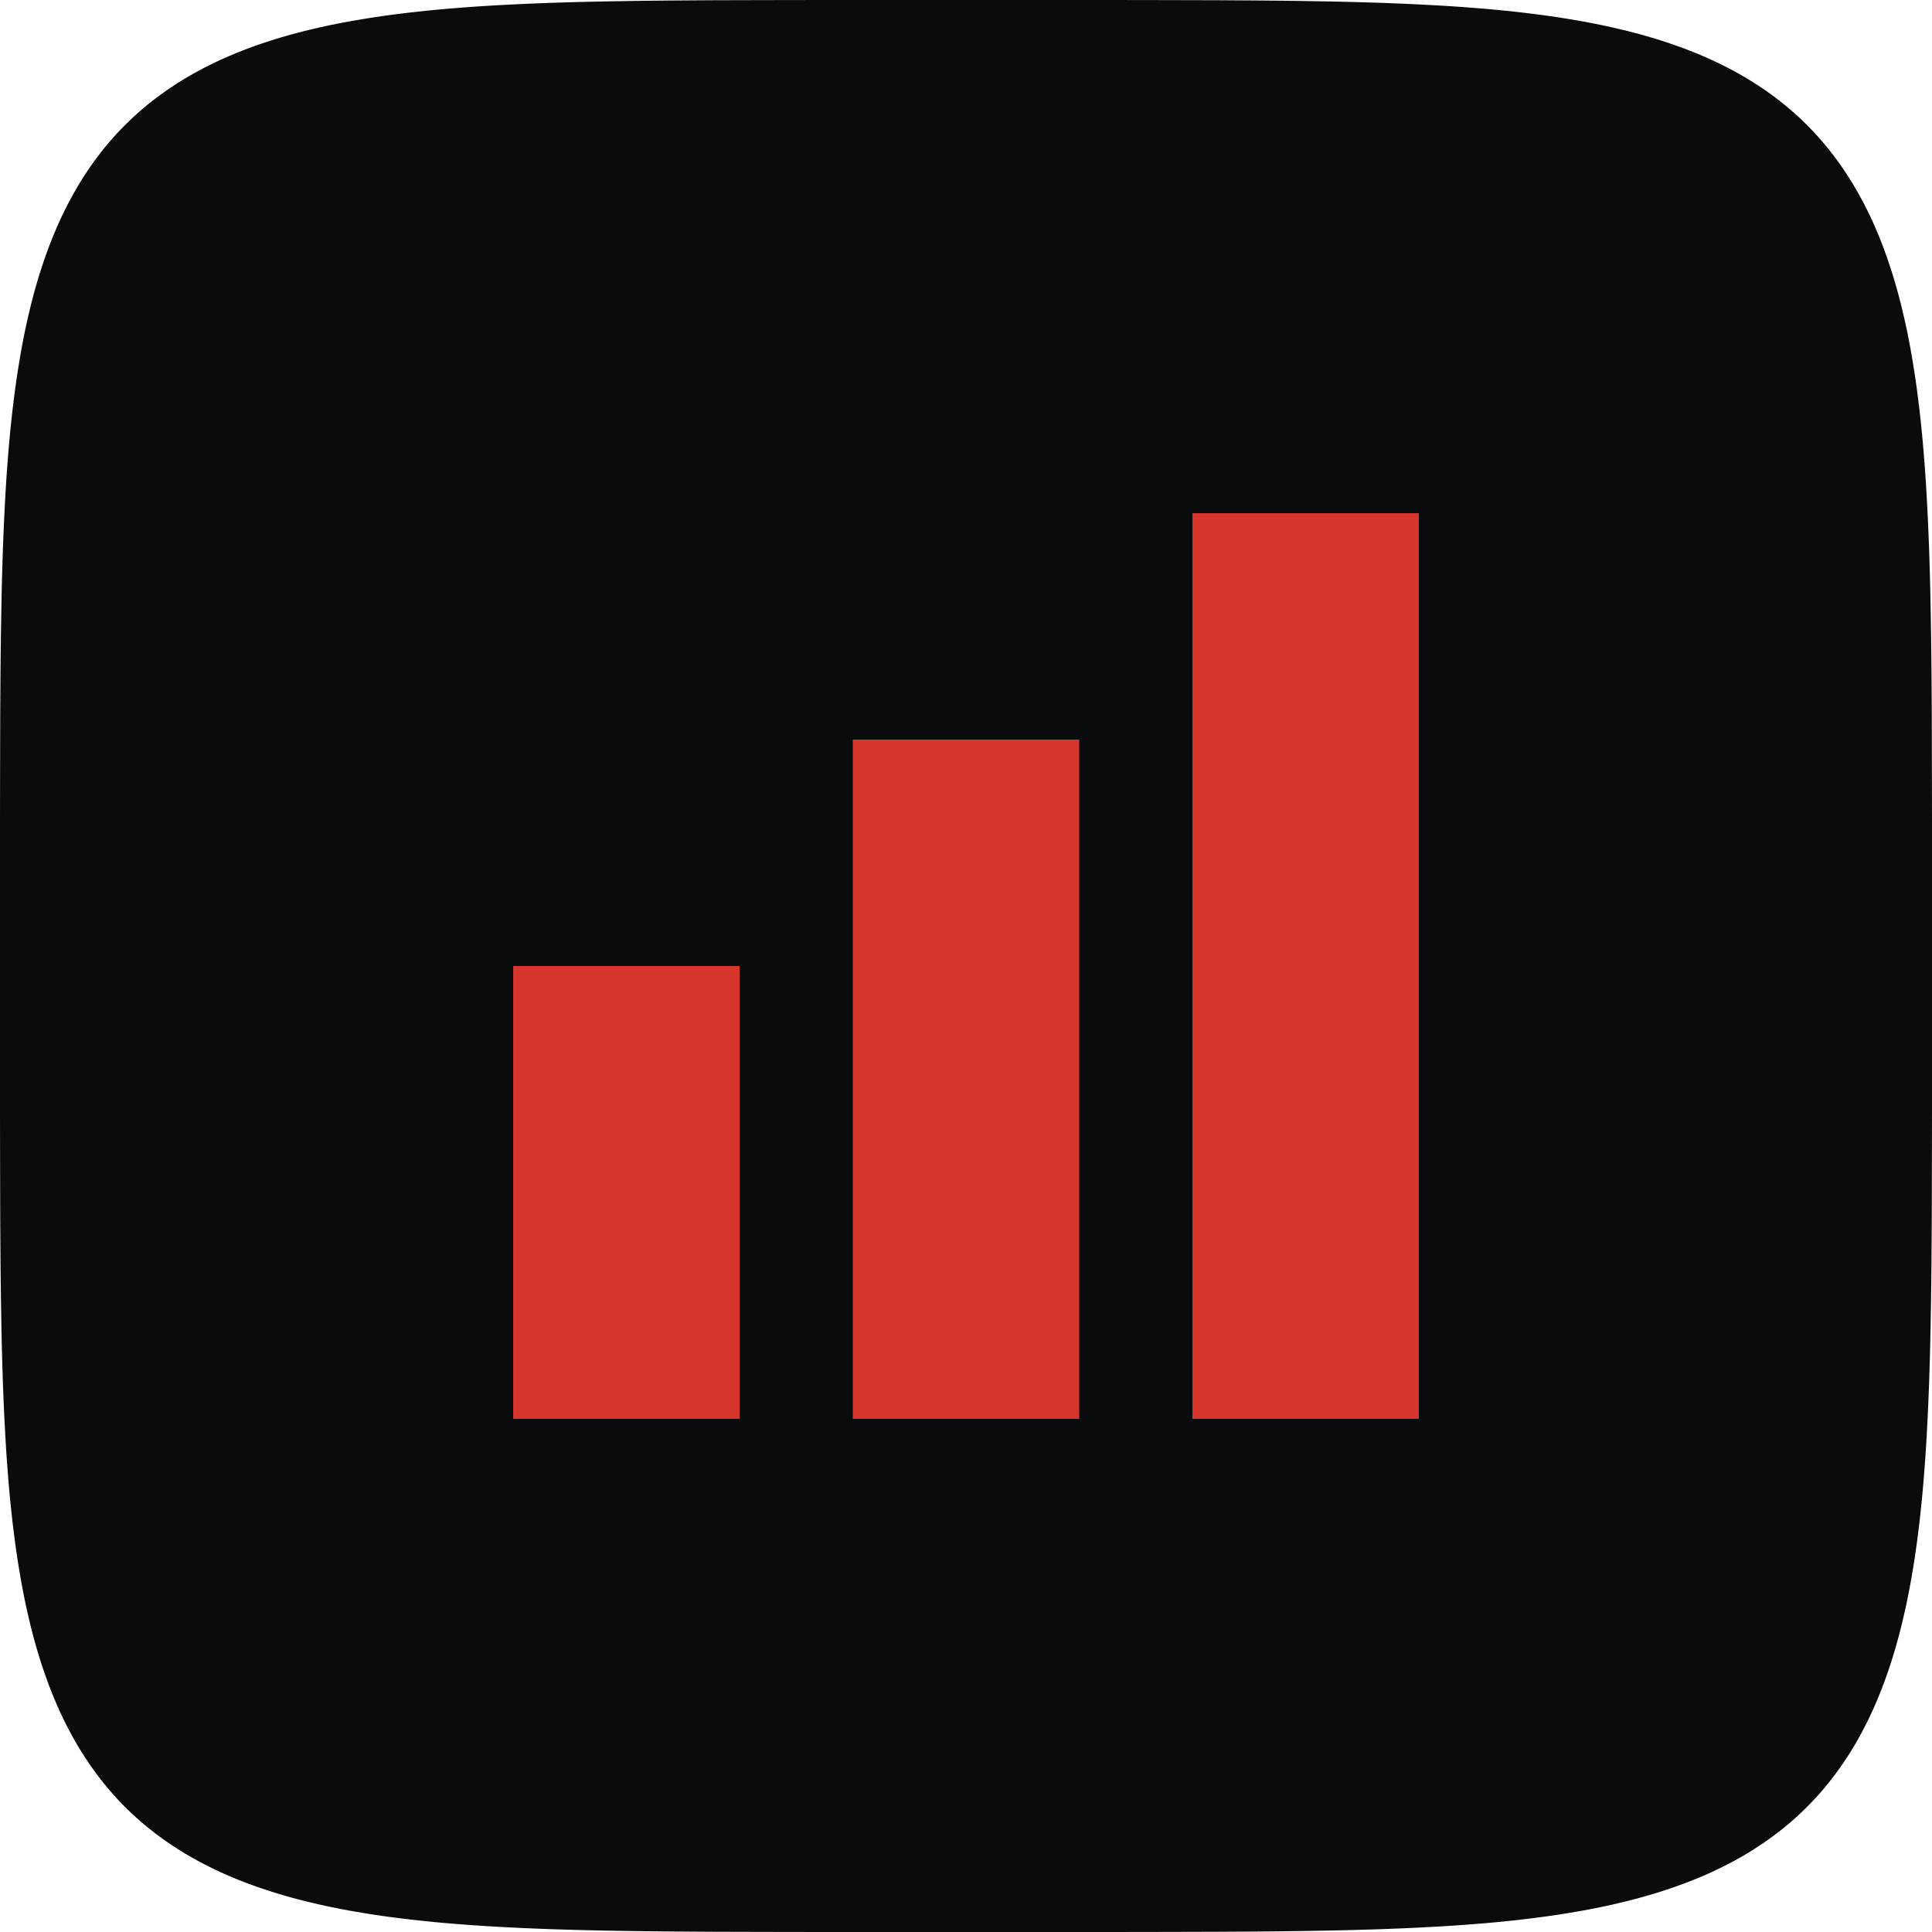
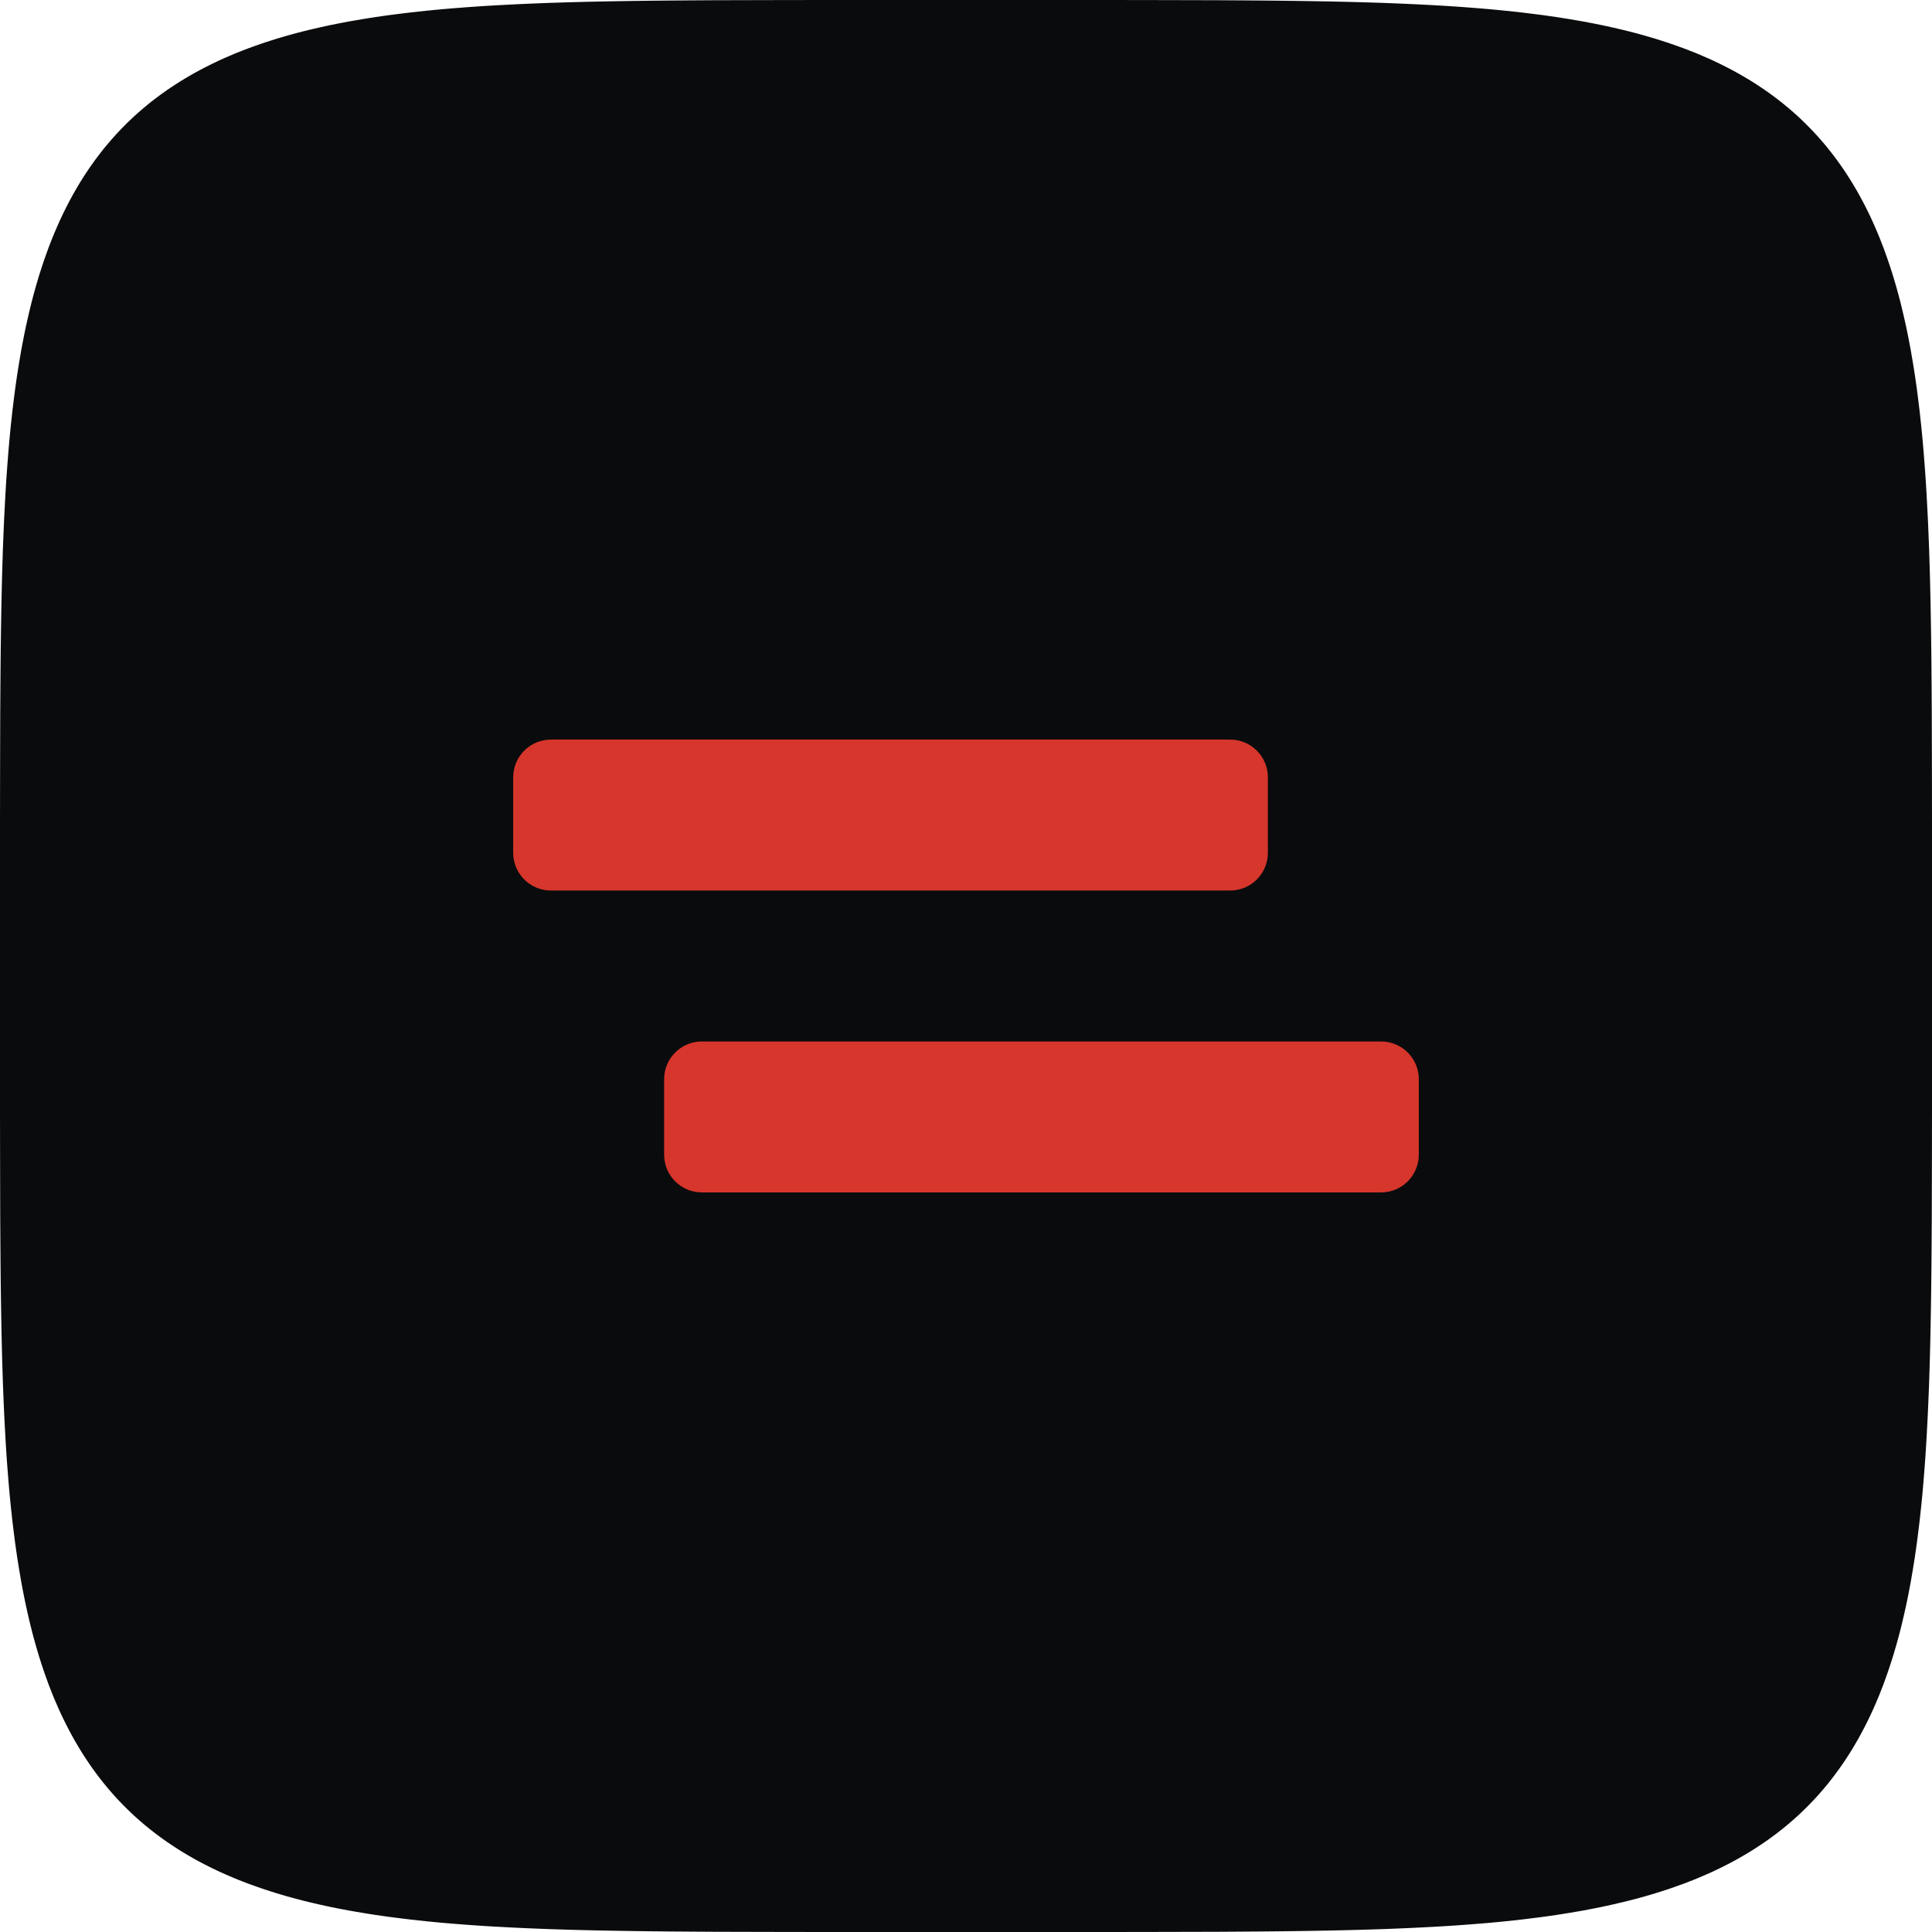
<svg xmlns="http://www.w3.org/2000/svg" viewBox="0 0 512 512" role="img" aria-labelledby="basis-icon-title">
  <path d="M512.00,256.00L512.00,294.42L511.98,306.70L511.96,315.62L511.94,322.89L511.90,329.13L511.86,334.66L511.81,339.66L511.75,344.24L511.68,348.49L511.61,352.46L511.53,356.20L511.44,359.74L511.34,363.10L511.24,366.31L511.12,369.38L511.00,372.32L510.87,375.16L510.73,377.89L510.59,380.53L510.44,383.09L510.28,385.57L510.11,387.97L509.93,390.31L509.75,392.58L509.56,394.80L509.36,396.95L509.15,399.06L508.93,401.11L508.71,403.12L508.47,405.09L508.23,407.01L507.99,408.89L507.73,410.73L507.47,412.54L507.19,414.31L506.91,416.04L506.62,417.74L506.33,419.42L506.02,421.06L505.71,422.67L505.39,424.26L505.06,425.81L504.72,427.34L504.37,428.85L504.02,430.33L503.66,431.79L503.29,433.22L502.91,434.63L502.52,436.02L502.12,437.39L501.72,438.74L501.30,440.07L500.88,441.37L500.45,442.66L500.01,443.93L499.56,445.18L499.11,446.42L498.64,447.63L498.17,448.83L497.69,450.01L497.19,451.18L496.69,452.33L496.19,453.46L495.67,454.57L495.14,455.68L494.60,456.76L494.06,457.83L493.50,458.89L492.94,459.93L492.37,460.96L491.78,461.98L491.19,462.98L490.59,463.97L489.98,464.94L489.36,465.90L488.73,466.85L488.09,467.79L487.44,468.71L486.78,469.62L486.11,470.52L485.43,471.41L484.75,472.28L484.05,473.14L483.34,473.99L482.62,474.83L481.89,475.66L481.15,476.48L480.40,477.28L479.63,478.08L478.86,478.86L478.08,479.63L477.28,480.40L476.48,481.15L475.66,481.89L474.83,482.62L473.99,483.34L473.14,484.05L472.28,484.75L471.41,485.43L470.52,486.11L469.62,486.78L468.71,487.44L467.79,488.09L466.85,488.73L465.90,489.36L464.94,489.98L463.97,490.59L462.98,491.19L461.98,491.78L460.96,492.37L459.93,492.94L458.89,493.50L457.83,494.06L456.76,494.60L455.68,495.14L454.57,495.67L453.46,496.19L452.33,496.69L451.18,497.19L450.01,497.69L448.83,498.17L447.63,498.64L446.42,499.11L445.18,499.56L443.93,500.01L442.66,500.45L441.37,500.88L440.07,501.30L438.74,501.72L437.39,502.12L436.02,502.52L434.63,502.91L433.22,503.29L431.79,503.66L430.33,504.02L428.85,504.37L427.34,504.72L425.81,505.06L424.26,505.39L422.67,505.71L421.06,506.02L419.42,506.33L417.74,506.62L416.04,506.91L414.31,507.19L412.54,507.47L410.73,507.73L408.89,507.99L407.01,508.23L405.09,508.47L403.12,508.71L401.11,508.93L399.06,509.15L396.95,509.36L394.80,509.56L392.58,509.75L390.31,509.93L387.97,510.11L385.57,510.28L383.09,510.44L380.53,510.59L377.89,510.73L375.16,510.87L372.32,511.00L369.38,511.12L366.31,511.24L363.10,511.34L359.74,511.44L356.20,511.53L352.46,511.61L348.49,511.68L344.24,511.75L339.66,511.81L334.66,511.86L329.13,511.90L322.89,511.94L315.62,511.96L306.70,511.98L294.42,512.00L256.00,512.00L217.58,512.00L205.30,511.98L196.38,511.96L189.11,511.94L182.87,511.90L177.34,511.86L172.34,511.81L167.76,511.75L163.51,511.68L159.54,511.61L155.80,511.53L152.26,511.44L148.90,511.34L145.69,511.24L142.62,511.12L139.68,511.00L136.84,510.87L134.11,510.73L131.47,510.59L128.91,510.44L126.43,510.28L124.03,510.11L121.69,509.93L119.42,509.75L117.20,509.56L115.05,509.36L112.94,509.15L110.89,508.93L108.88,508.71L106.91,508.47L104.99,508.23L103.11,507.99L101.27,507.73L99.46,507.47L97.69,507.19L95.96,506.91L94.26,506.62L92.58,506.33L90.94,506.02L89.33,505.71L87.74,505.39L86.19,505.06L84.66,504.72L83.15,504.37L81.67,504.02L80.21,503.66L78.78,503.29L77.37,502.91L75.98,502.52L74.61,502.12L73.26,501.72L71.93,501.30L70.63,500.88L69.34,500.45L68.07,500.01L66.82,499.56L65.58,499.11L64.37,498.64L63.17,498.17L61.99,497.69L60.82,497.19L59.67,496.69L58.54,496.19L57.43,495.67L56.32,495.14L55.24,494.60L54.17,494.06L53.11,493.50L52.07,492.94L51.04,492.37L50.02,491.78L49.02,491.19L48.03,490.59L47.06,489.98L46.10,489.36L45.15,488.73L44.21,488.09L43.29,487.44L42.38,486.78L41.48,486.11L40.59,485.43L39.72,484.75L38.86,484.05L38.01,483.34L37.17,482.62L36.34,481.89L35.52,481.15L34.72,480.40L33.92,479.63L33.14,478.86L32.37,478.08L31.60,477.28L30.85,476.48L30.11,475.66L29.38,474.83L28.66,473.99L27.95,473.14L27.25,472.28L26.57,471.41L25.89,470.52L25.22,469.62L24.56,468.71L23.91,467.79L23.27,466.85L22.64,465.90L22.02,464.94L21.41,463.97L20.81,462.98L20.22,461.98L19.63,460.96L19.06,459.93L18.50,458.89L17.94,457.83L17.40,456.76L16.86,455.68L16.33,454.57L15.81,453.46L15.31,452.33L14.81,451.18L14.31,450.01L13.83,448.83L13.36,447.63L12.89,446.42L12.44,445.18L11.99,443.93L11.55,442.66L11.12,441.37L10.70,440.07L10.28,438.74L9.88,437.39L9.48,436.02L9.09,434.63L8.71,433.22L8.34,431.79L7.98,430.33L7.63,428.85L7.28,427.34L6.94,425.81L6.61,424.26L6.29,422.67L5.98,421.06L5.67,419.42L5.38,417.74L5.09,416.04L4.81,414.31L4.53,412.54L4.27,410.73L4.01,408.89L3.77,407.01L3.53,405.09L3.29,403.12L3.07,401.11L2.85,399.06L2.64,396.95L2.44,394.80L2.25,392.58L2.07,390.31L1.89,387.97L1.72,385.57L1.56,383.09L1.41,380.53L1.27,377.89L1.13,375.16L1.00,372.32L0.88,369.38L0.76,366.31L0.66,363.10L0.56,359.74L0.47,356.20L0.39,352.46L0.32,348.49L0.25,344.24L0.19,339.66L0.14,334.66L0.10,329.13L0.06,322.89L0.04,315.62L0.02,306.70L0.00,294.42L0.00,256.00L0.00,217.58L0.02,205.30L0.04,196.38L0.06,189.11L0.10,182.87L0.14,177.34L0.19,172.34L0.25,167.76L0.32,163.51L0.39,159.54L0.47,155.80L0.56,152.26L0.66,148.90L0.76,145.69L0.88,142.62L1.00,139.68L1.13,136.84L1.27,134.11L1.41,131.47L1.56,128.91L1.72,126.43L1.89,124.03L2.07,121.69L2.25,119.42L2.44,117.20L2.64,115.05L2.85,112.94L3.07,110.89L3.29,108.88L3.53,106.91L3.77,104.99L4.01,103.11L4.27,101.27L4.53,99.46L4.81,97.69L5.09,95.96L5.38,94.26L5.67,92.58L5.98,90.94L6.29,89.33L6.61,87.74L6.94,86.19L7.28,84.66L7.63,83.15L7.98,81.67L8.34,80.21L8.71,78.78L9.09,77.37L9.48,75.98L9.88,74.61L10.28,73.26L10.70,71.93L11.12,70.63L11.55,69.34L11.99,68.07L12.44,66.82L12.89,65.58L13.36,64.37L13.83,63.17L14.31,61.99L14.81,60.82L15.31,59.67L15.81,58.54L16.33,57.43L16.86,56.32L17.40,55.24L17.94,54.17L18.50,53.11L19.06,52.07L19.63,51.04L20.22,50.02L20.81,49.02L21.41,48.03L22.02,47.06L22.64,46.10L23.27,45.15L23.91,44.21L24.56,43.29L25.22,42.38L25.89,41.48L26.57,40.59L27.25,39.72L27.95,38.86L28.66,38.01L29.38,37.17L30.11,36.34L30.85,35.52L31.60,34.72L32.37,33.92L33.14,33.14L33.92,32.37L34.72,31.60L35.52,30.85L36.34,30.11L37.17,29.38L38.01,28.66L38.86,27.95L39.72,27.25L40.59,26.57L41.48,25.89L42.38,25.22L43.29,24.56L44.21,23.91L45.15,23.27L46.10,22.64L47.06,22.02L48.03,21.41L49.02,20.81L50.02,20.22L51.04,19.63L52.07,19.06L53.11,18.50L54.17,17.94L55.24,17.40L56.32,16.86L57.43,16.33L58.54,15.81L59.67,15.31L60.82,14.81L61.99,14.31L63.17,13.83L64.37,13.36L65.58,12.89L66.82,12.44L68.07,11.99L69.34,11.55L70.63,11.12L71.93,10.70L73.26,10.28L74.61,9.88L75.98,9.48L77.37,9.09L78.78,8.71L80.21,8.34L81.67,7.98L83.15,7.63L84.66,7.28L86.19,6.94L87.74,6.61L89.33,6.29L90.94,5.98L92.58,5.67L94.26,5.38L95.96,5.09L97.69,4.81L99.46,4.53L101.27,4.27L103.11,4.01L104.99,3.77L106.91,3.53L108.88,3.29L110.89,3.07L112.94,2.85L115.05,2.64L117.20,2.44L119.42,2.25L121.69,2.07L124.03,1.89L126.43,1.72L128.91,1.56L131.47,1.41L134.11,1.27L136.84,1.13L139.68,1.00L142.62,0.88L145.69,0.76L148.90,0.66L152.26,0.56L155.80,0.47L159.54,0.39L163.51,0.32L167.76,0.25L172.34,0.19L177.34,0.14L182.87,0.10L189.11,0.06L196.38,0.04L205.30,0.02L217.58,0.00L256.00,0.00L294.42,0.00L306.70,0.02L315.62,0.04L322.89,0.06L329.13,0.10L334.66,0.14L339.66,0.19L344.24,0.25L348.49,0.32L352.46,0.39L356.20,0.47L359.74,0.56L363.10,0.66L366.31,0.76L369.38,0.88L372.32,1.00L375.16,1.13L377.89,1.27L380.53,1.41L383.09,1.56L385.57,1.72L387.97,1.89L390.31,2.07L392.58,2.25L394.80,2.44L396.95,2.64L399.06,2.85L401.11,3.07L403.12,3.29L405.09,3.53L407.01,3.77L408.89,4.01L410.73,4.27L412.54,4.53L414.31,4.81L416.04,5.09L417.74,5.38L419.42,5.67L421.06,5.98L422.67,6.29L424.26,6.61L425.81,6.94L427.34,7.28L428.85,7.63L430.33,7.98L431.79,8.34L433.22,8.71L434.63,9.09L436.02,9.48L437.39,9.88L438.74,10.28L440.07,10.70L441.37,11.12L442.66,11.55L443.93,11.99L445.18,12.44L446.42,12.89L447.63,13.36L448.83,13.83L450.01,14.31L451.18,14.81L452.33,15.31L453.46,15.81L454.57,16.33L455.68,16.86L456.76,17.40L457.83,17.94L458.89,18.50L459.93,19.06L460.96,19.63L461.98,20.22L462.98,20.81L463.97,21.41L464.94,22.02L465.90,22.64L466.85,23.27L467.79,23.91L468.71,24.56L469.62,25.22L470.52,25.89L471.41,26.57L472.28,27.25L473.14,27.95L473.99,28.66L474.83,29.38L475.66,30.11L476.48,30.85L477.28,31.60L478.08,32.37L478.86,33.14L479.63,33.92L480.40,34.72L481.15,35.52L481.89,36.34L482.62,37.17L483.34,38.01L484.05,38.86L484.75,39.72L485.43,40.59L486.11,41.48L486.78,42.38L487.44,43.29L488.09,44.21L488.73,45.15L489.36,46.10L489.98,47.06L490.59,48.03L491.19,49.02L491.78,50.02L492.37,51.04L492.94,52.07L493.50,53.11L494.06,54.17L494.60,55.24L495.14,56.32L495.67,57.43L496.19,58.54L496.69,59.67L497.19,60.82L497.69,61.99L498.17,63.17L498.64,64.37L499.11,65.58L499.56,66.82L500.01,68.07L500.45,69.34L500.88,70.63L501.30,71.93L501.72,73.26L502.12,74.61L502.52,75.98L502.91,77.37L503.29,78.78L503.66,80.21L504.02,81.67L504.37,83.15L504.72,84.66L505.06,86.19L505.39,87.74L505.71,89.33L506.02,90.94L506.33,92.58L506.62,94.26L506.91,95.96L507.19,97.69L507.47,99.46L507.73,101.27L507.99,103.11L508.23,104.99L508.47,106.91L508.71,108.88L508.93,110.89L509.15,112.94L509.36,115.05L509.56,117.20L509.75,119.42L509.93,121.69L510.11,124.03L510.28,126.43L510.44,128.91L510.59,131.47L510.73,134.11L510.87,136.84L511.00,139.68L511.12,142.62L511.24,145.69L511.34,148.90L511.44,152.26L511.53,155.80L511.61,159.54L511.68,163.51L511.75,167.76L511.81,172.34L511.86,177.34L511.90,182.87L511.94,189.11L511.96,196.38L511.98,205.30L512.00,217.58Z" fill="#0A0B0D" />
  <g transform="translate(96 96) scale(10)" fill="#D6362B">
-     <rect x="4" y="16" width="6" height="12" />
-     <rect x="13" y="10" width="6" height="18" />
-     <rect x="22" y="4" width="6" height="24" />
+     <rect x="4" y="10" width="20" height="4" rx="1" />
+     <rect x="8" y="18" width="20" height="4" rx="1" />
  </g>
</svg>
